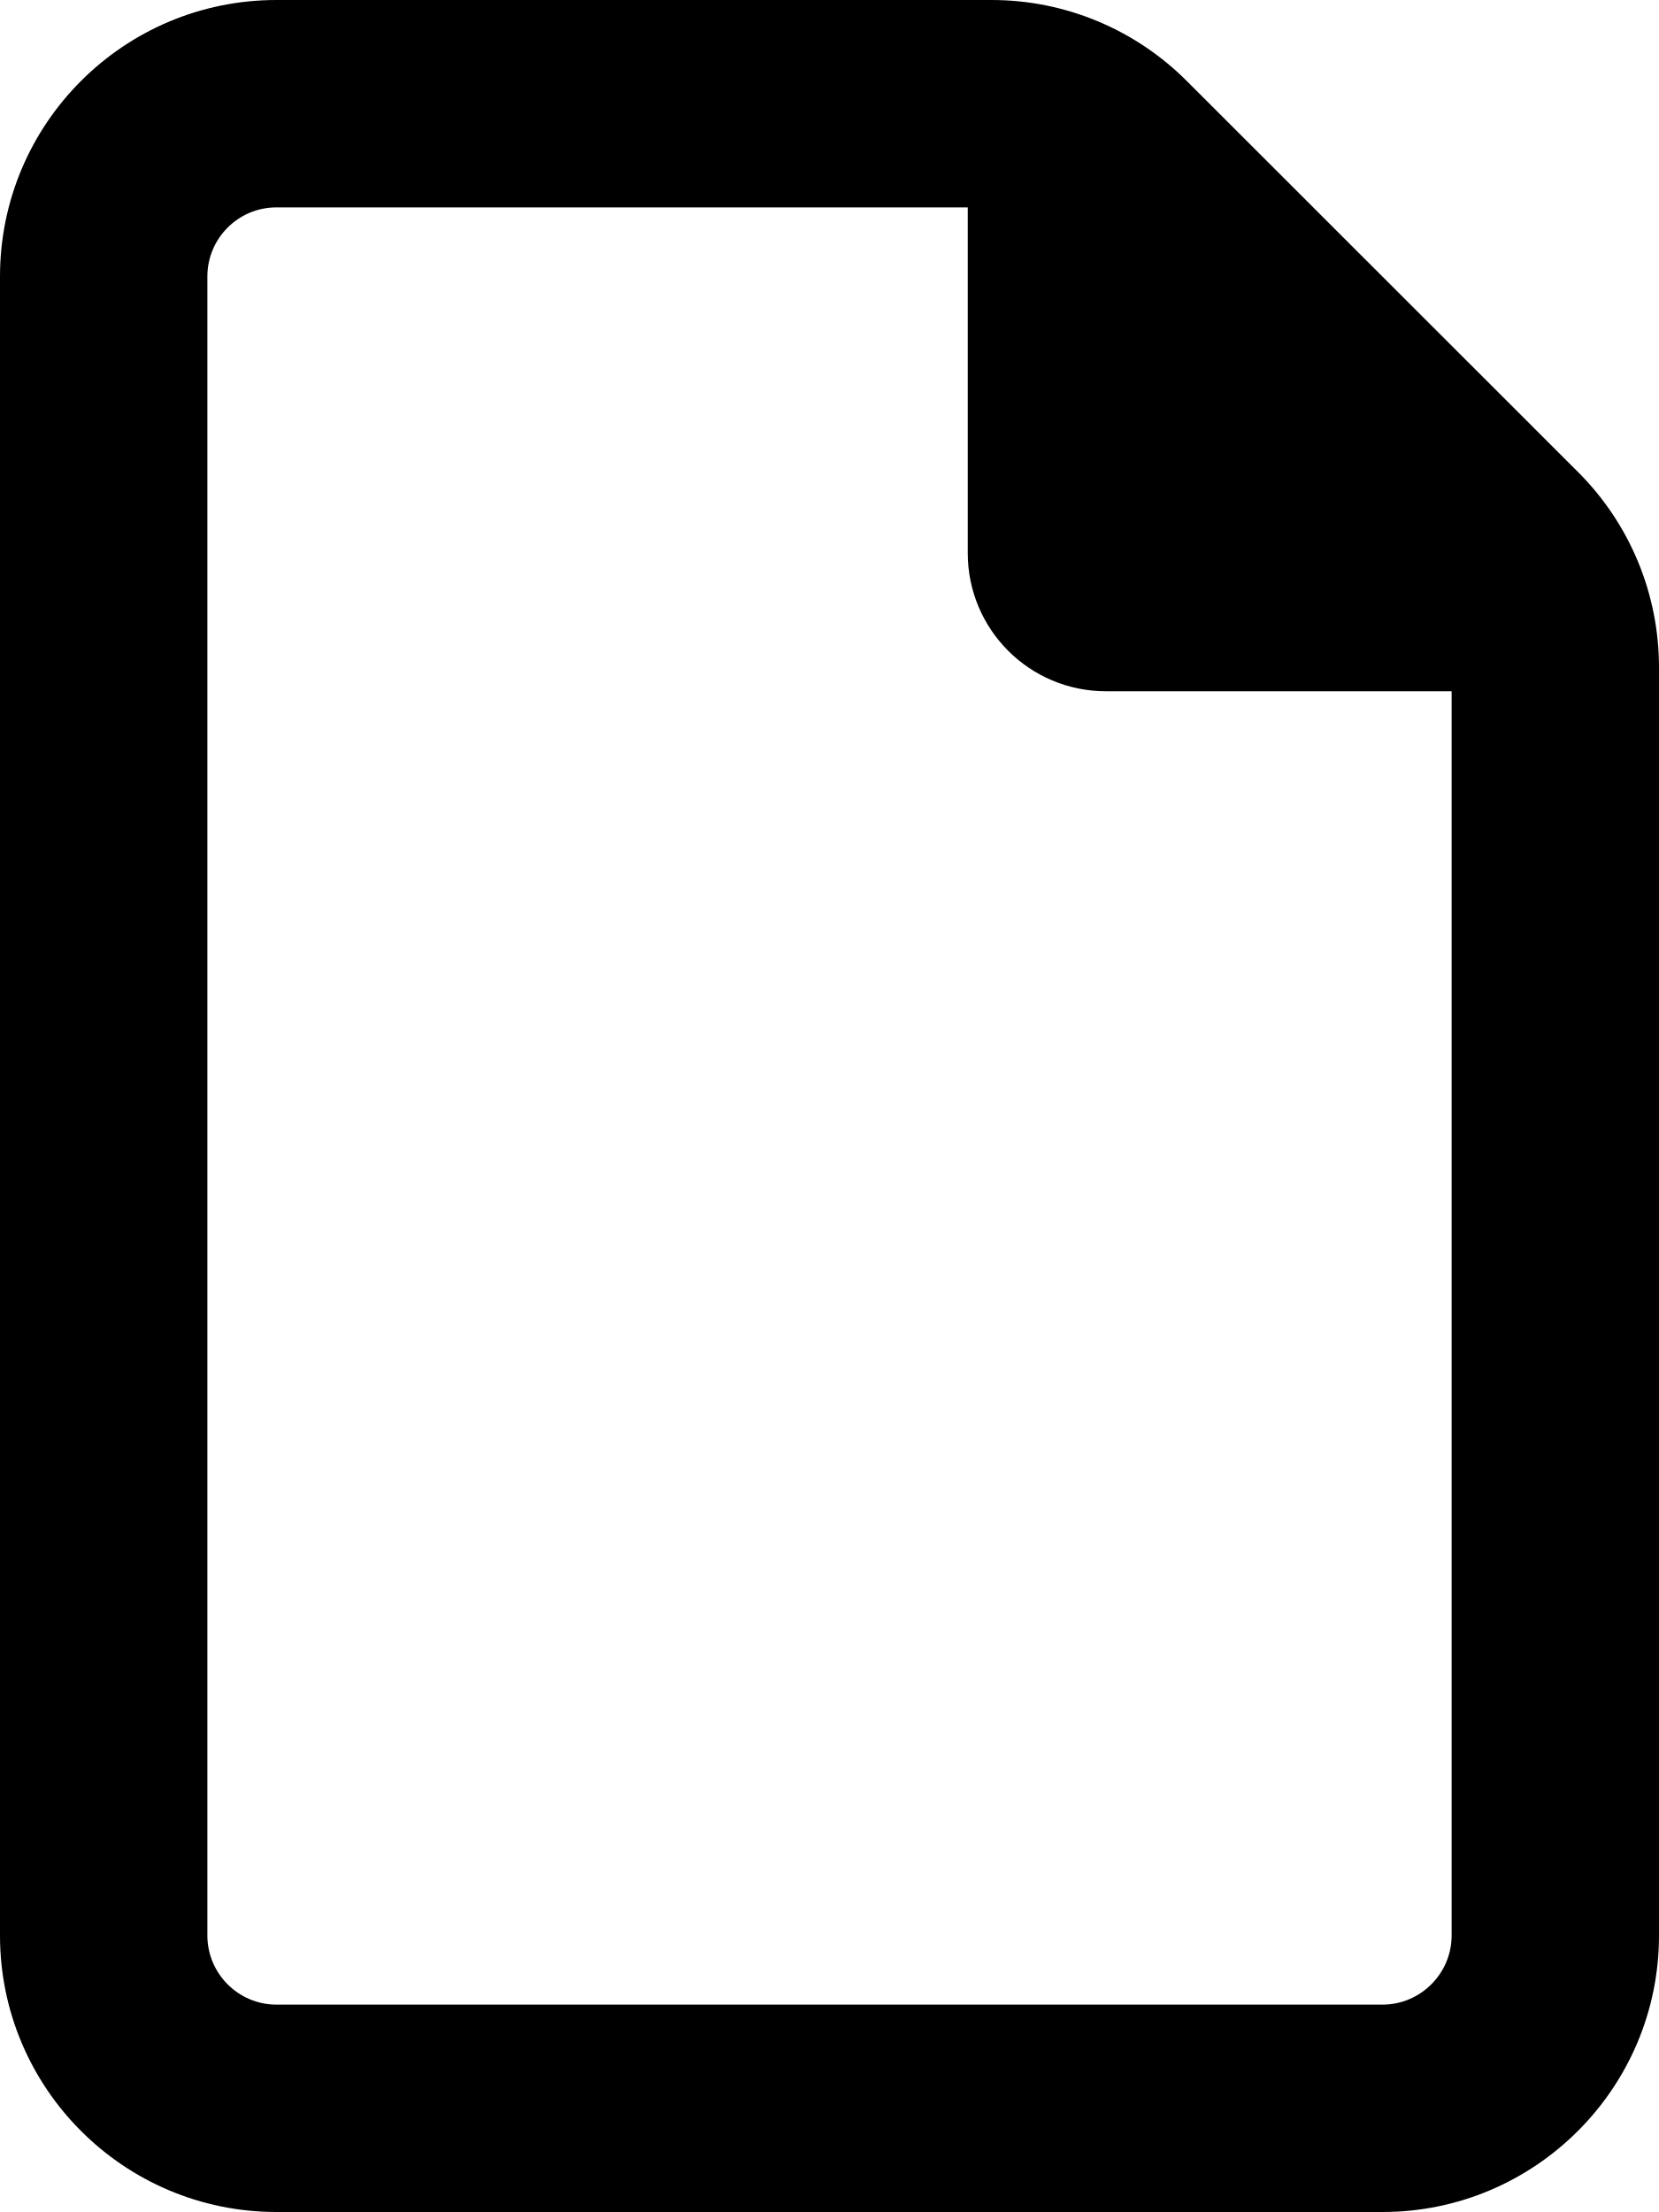
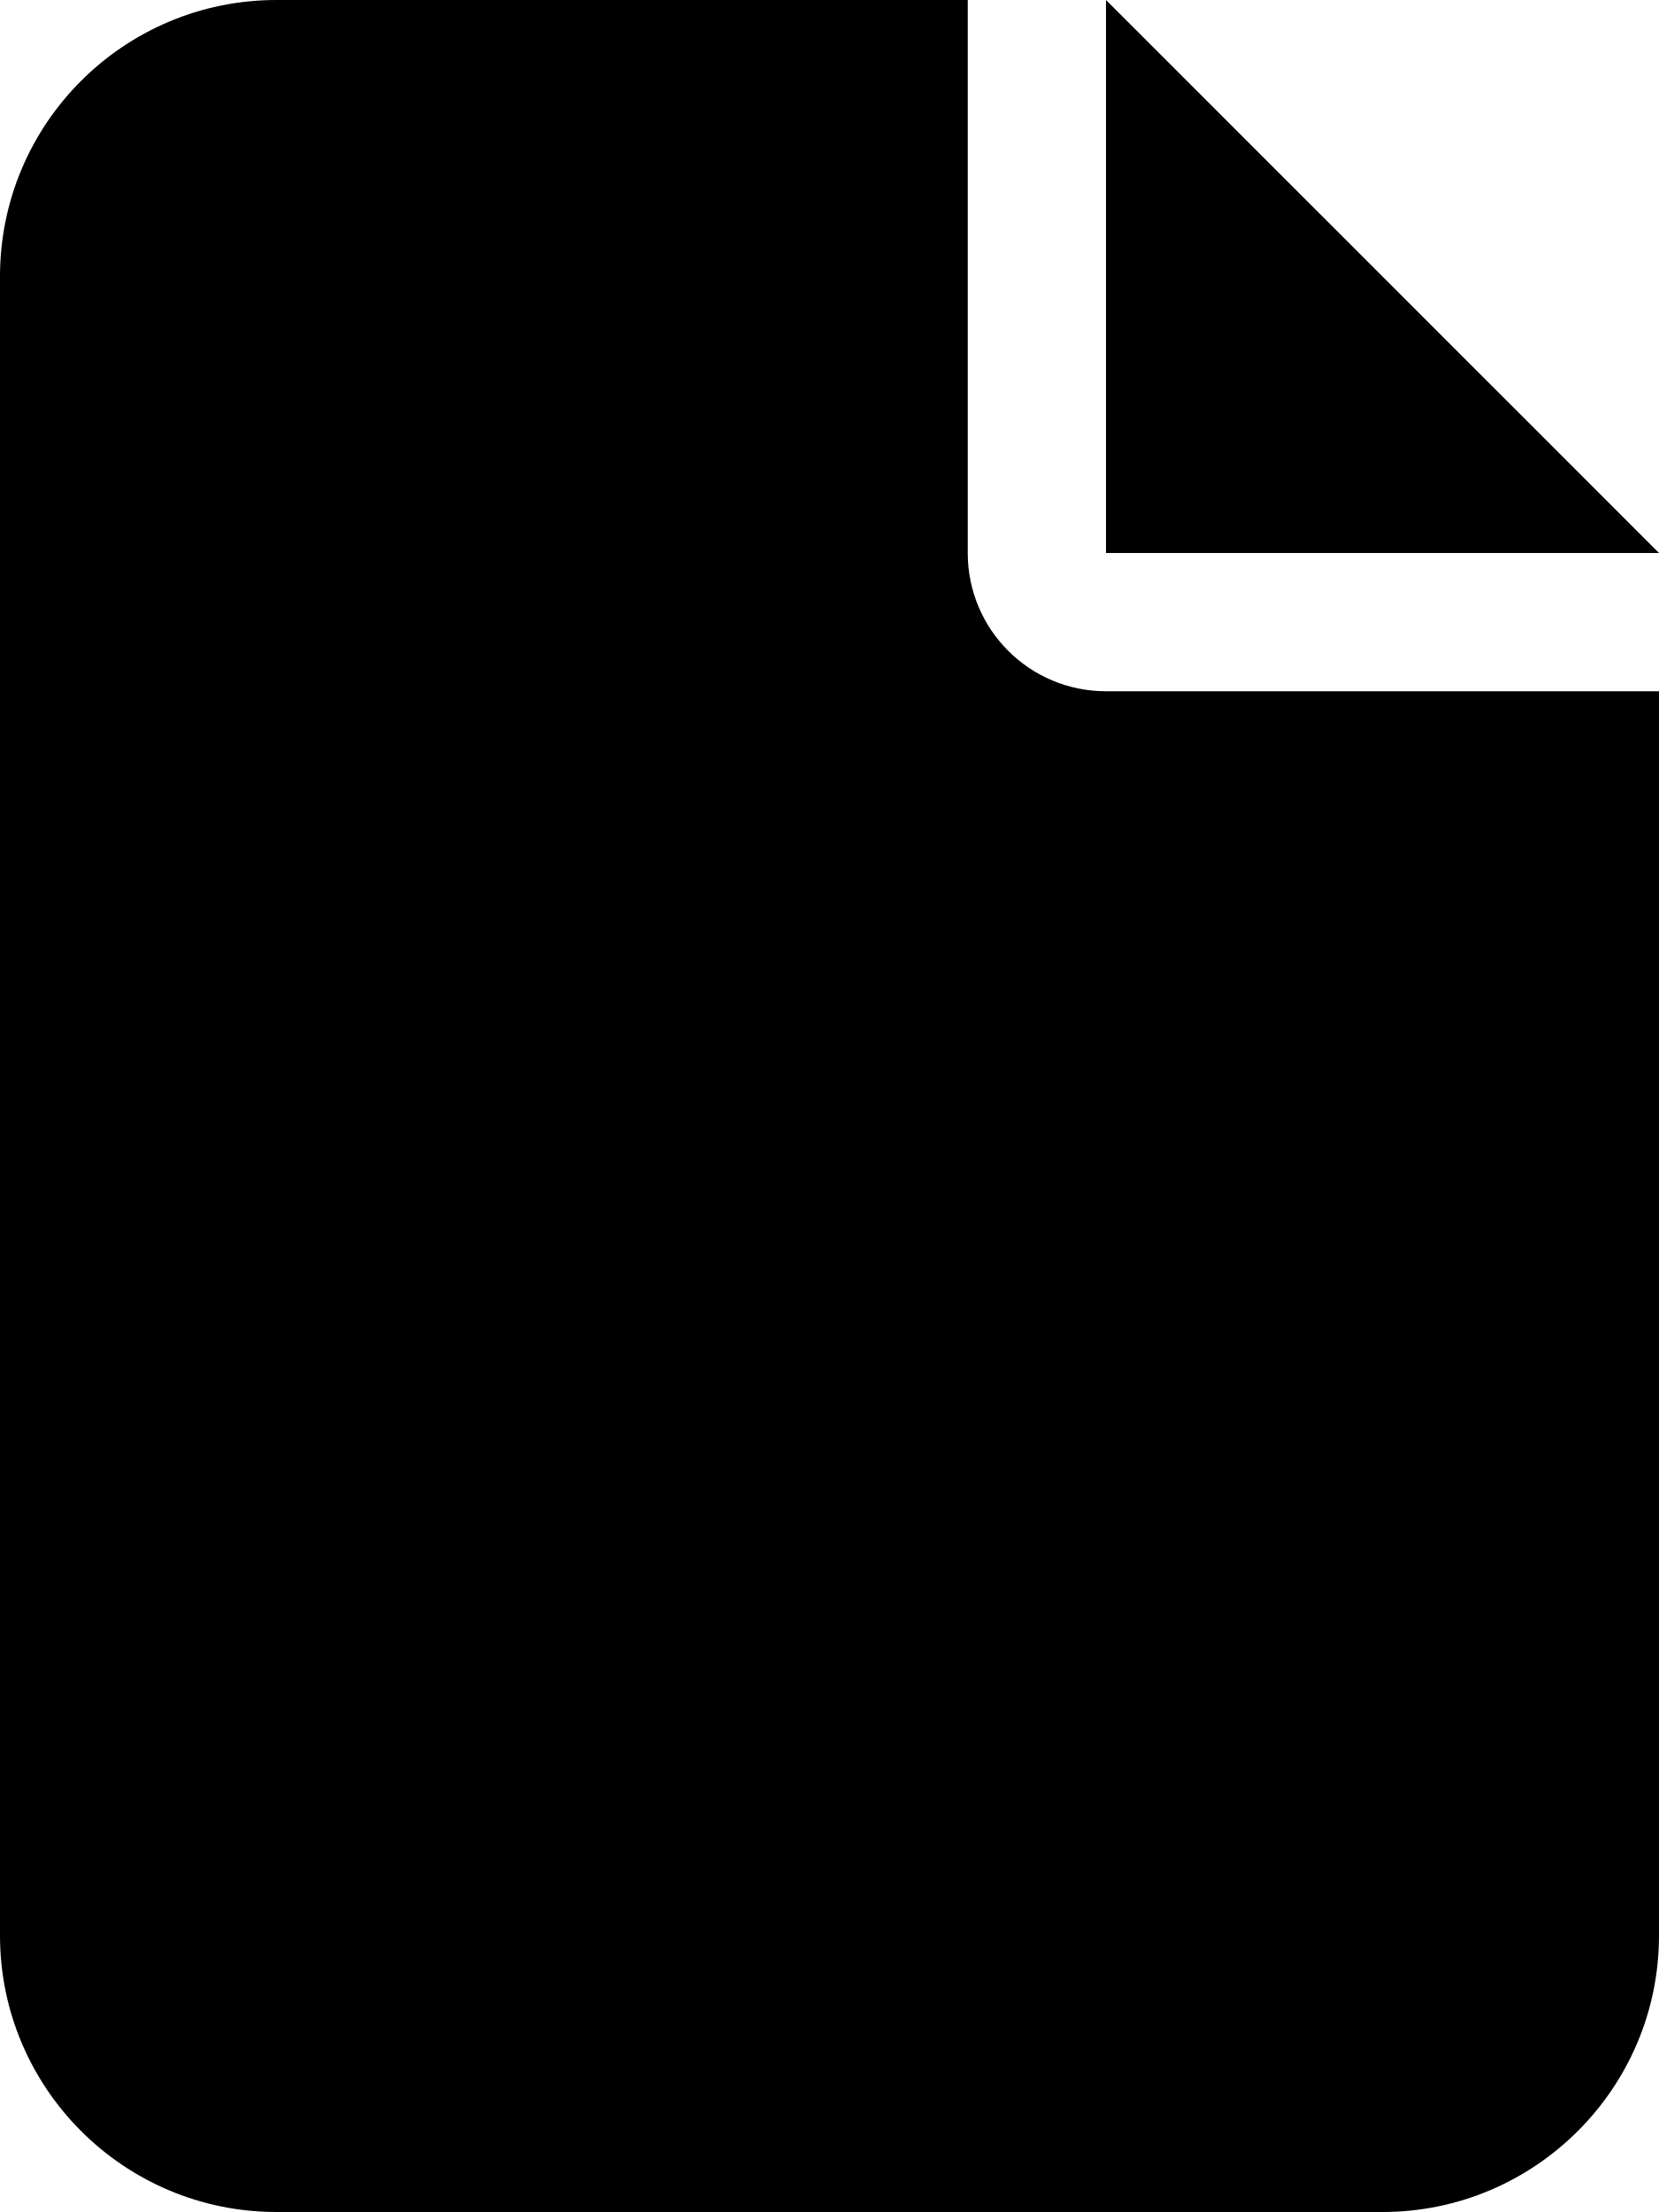
<svg xmlns="http://www.w3.org/2000/svg" viewBox="0 0 384 512">
-   <path d="M0 64C0 28.65 28.65 0 64 0H229.5C246.5 0 262.7 6.743 274.7 18.75L365.3 109.3C377.3 121.3 384 137.5 384 154.5V448C384 483.3 355.3 512 320 512H64C28.65 512 0 483.3 0 448V64zM336 448V160H256C238.3 160 224 145.7 224 128V48H64C55.16 48 48 55.16 48 64V448C48 456.8 55.16 464 64 464H320C328.8 464 336 456.8 336 448z" />
+   <path d="M0 64C0 28.65 28.65 0 64 0H224V128C224 145.7 238.3 160 256 160H384V448C384 483.3 355.3 512 320 512H64C28.65 512 0 483.3 0 448V64zM256 128V0L384 128H256z" />
</svg>
